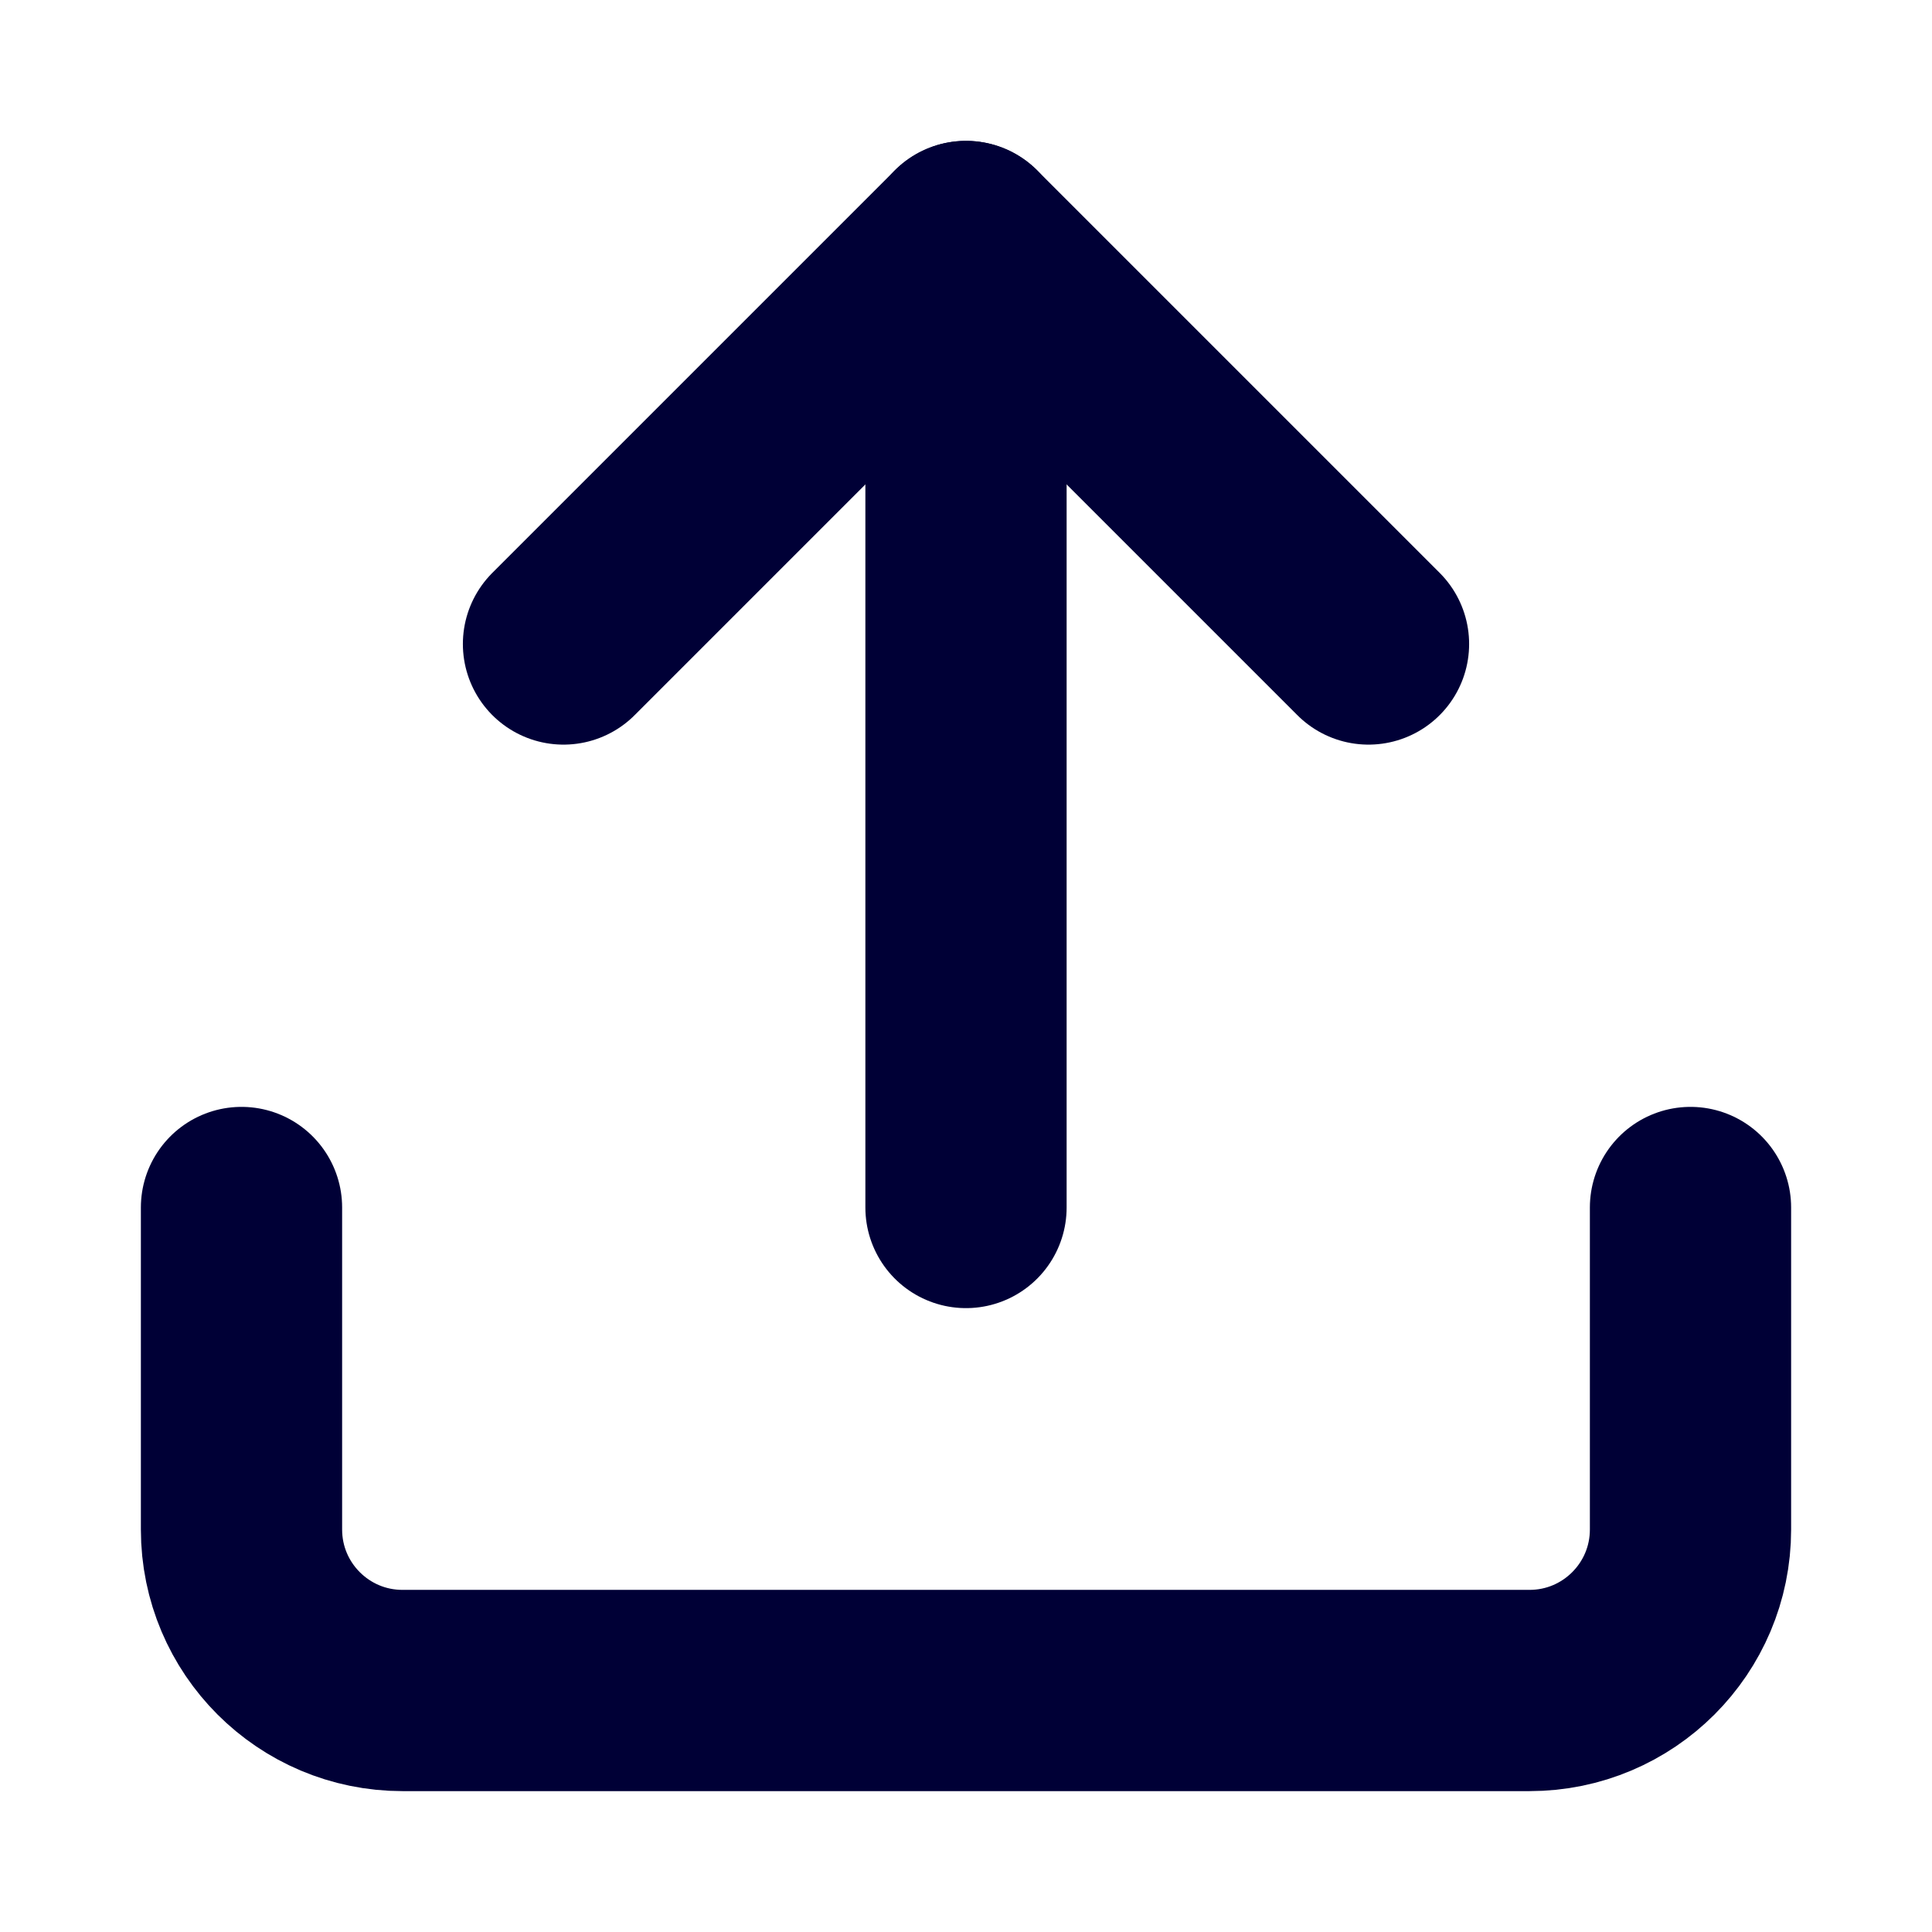
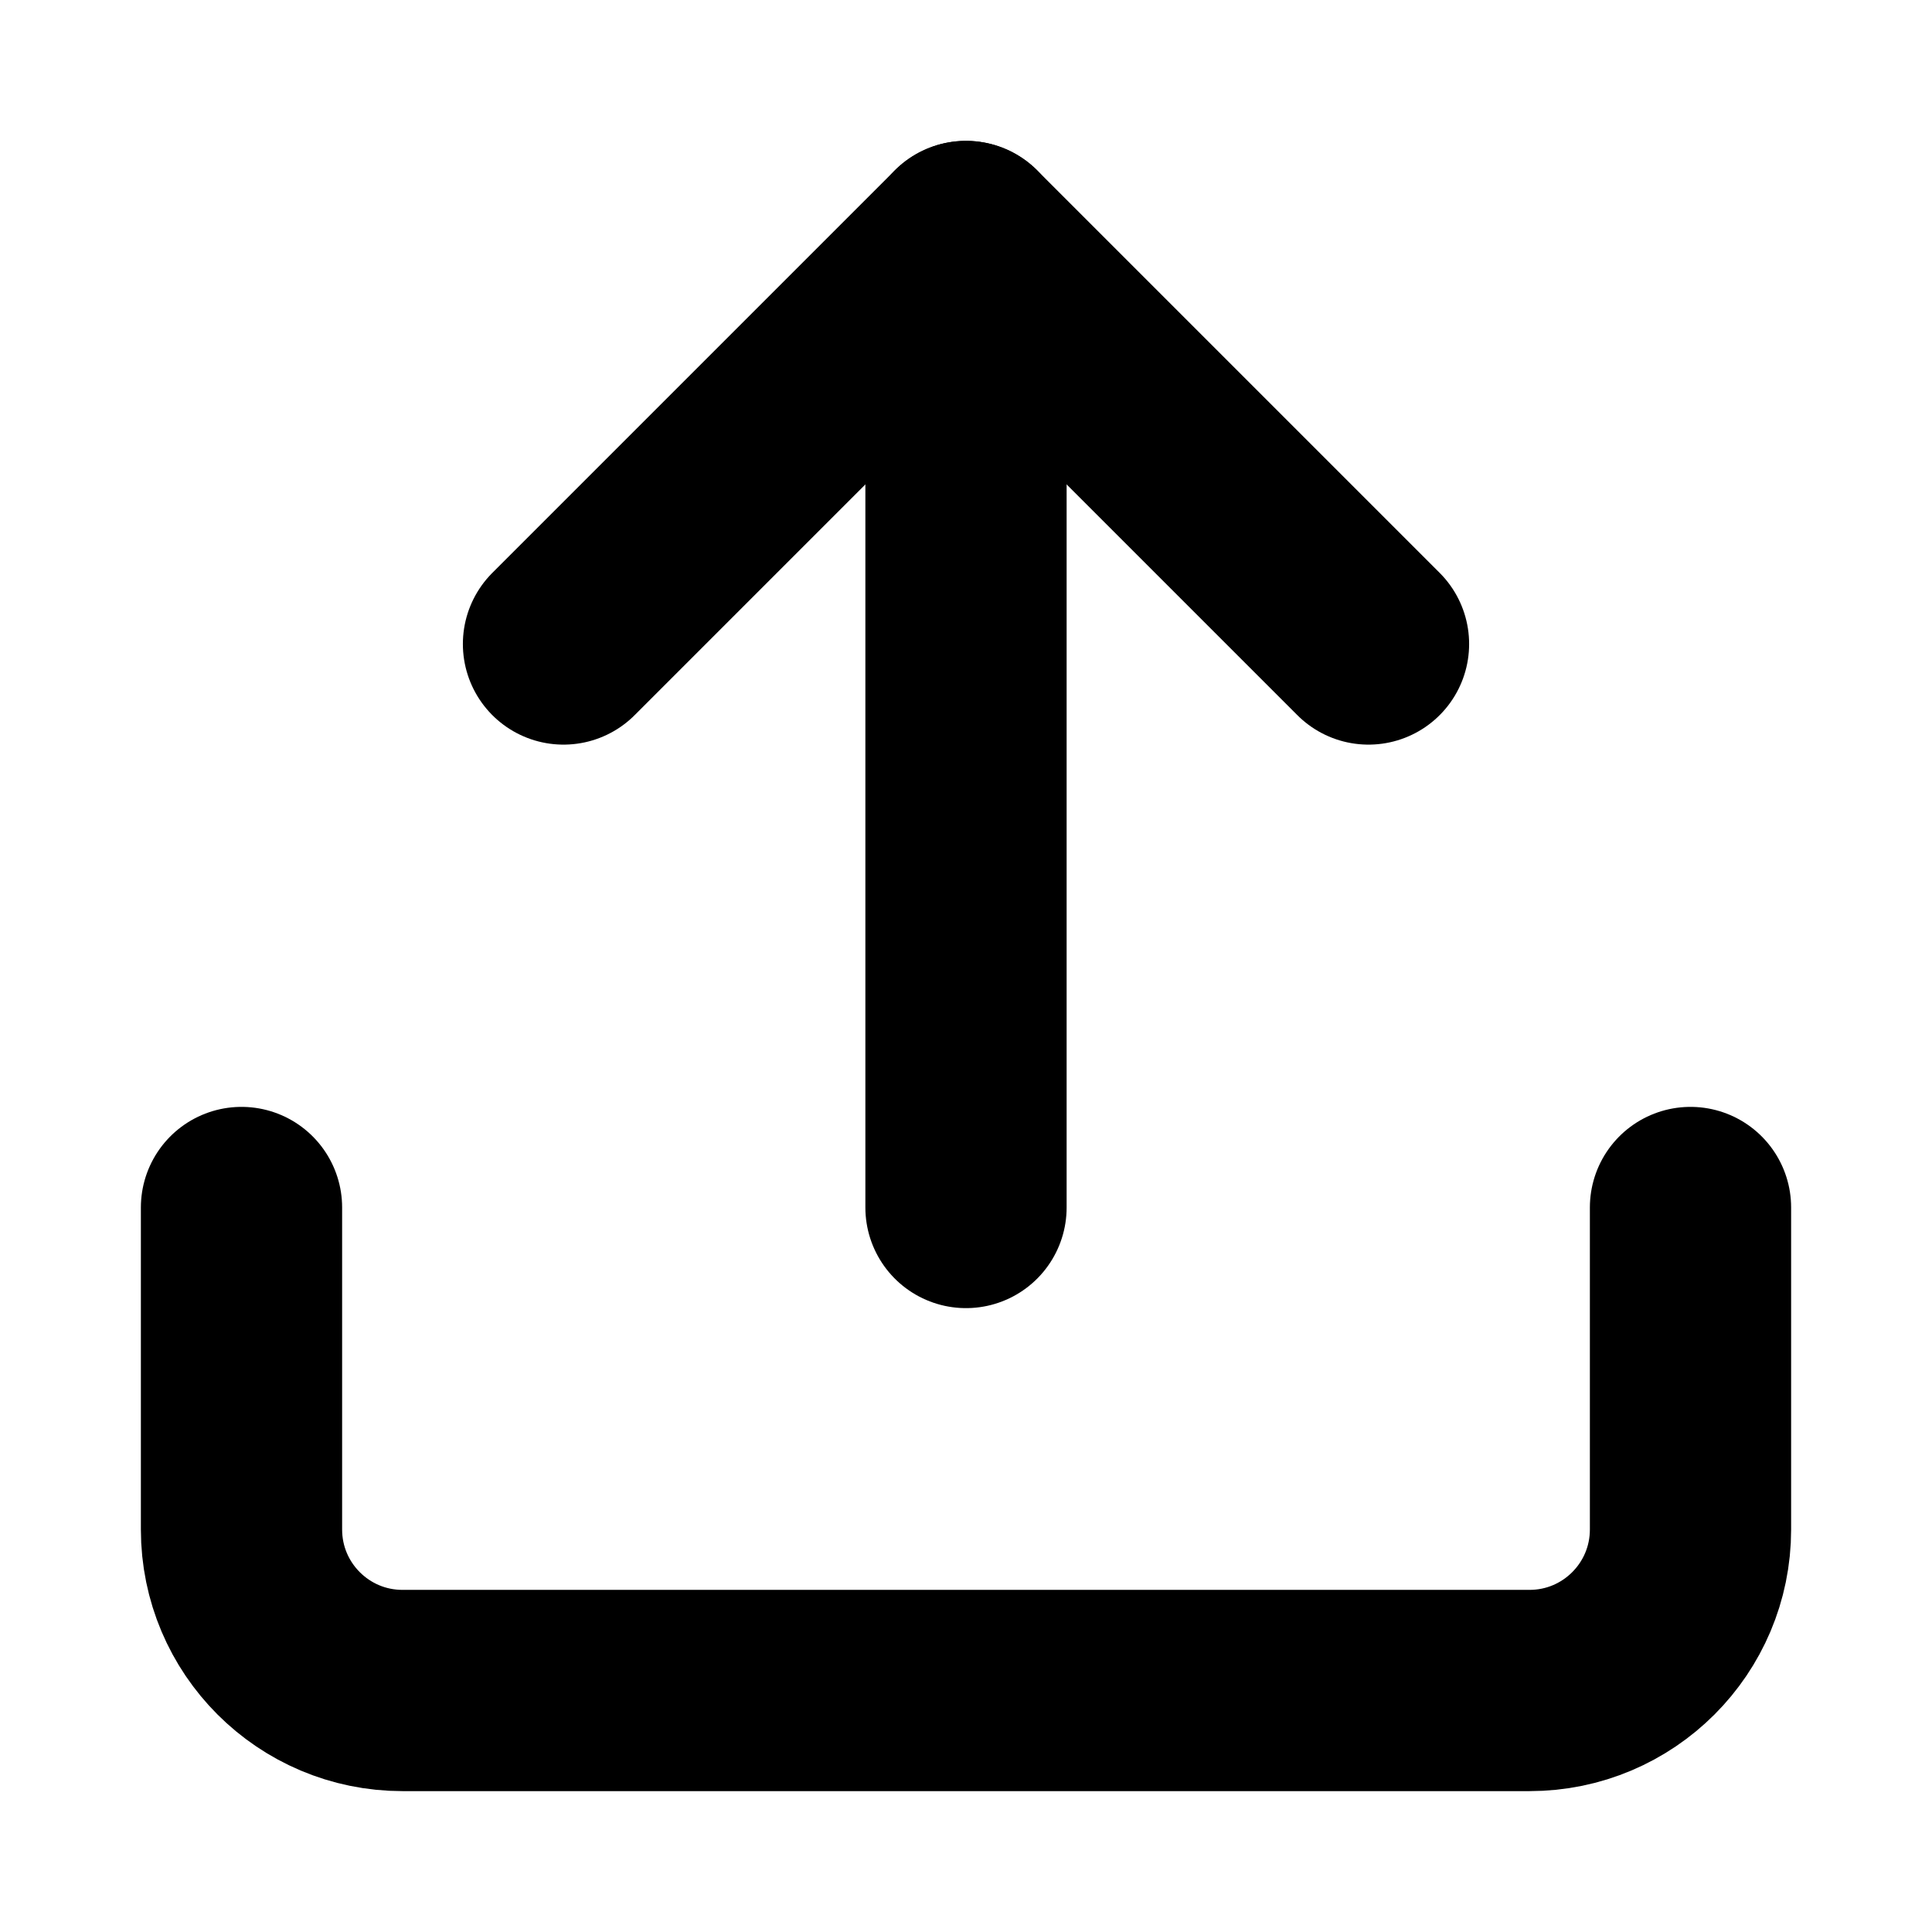
- <svg xmlns="http://www.w3.org/2000/svg" width="44" height="44" viewBox="0 0 24 24" fill="none" stroke="#000036" stroke-width="2.5" stroke-linecap="round" stroke-linejoin="round" class="feather feather-upload">
+ <svg xmlns="http://www.w3.org/2000/svg" preserveAspectRatio="xMidYMid" viewBox="0 0 24 24" fill="none" stroke="currentColor" stroke-width="2.5" stroke-linecap="round" stroke-linejoin="round" class="feather feather-upload">
  <path d="M21 15v4a2 2 0 0 1-2 2H5a2 2 0 0 1-2-2v-4" />
  <polyline points="17 8 12 3 7 8" />
  <line x1="12" y1="3" x2="12" y2="15" />
</svg>
